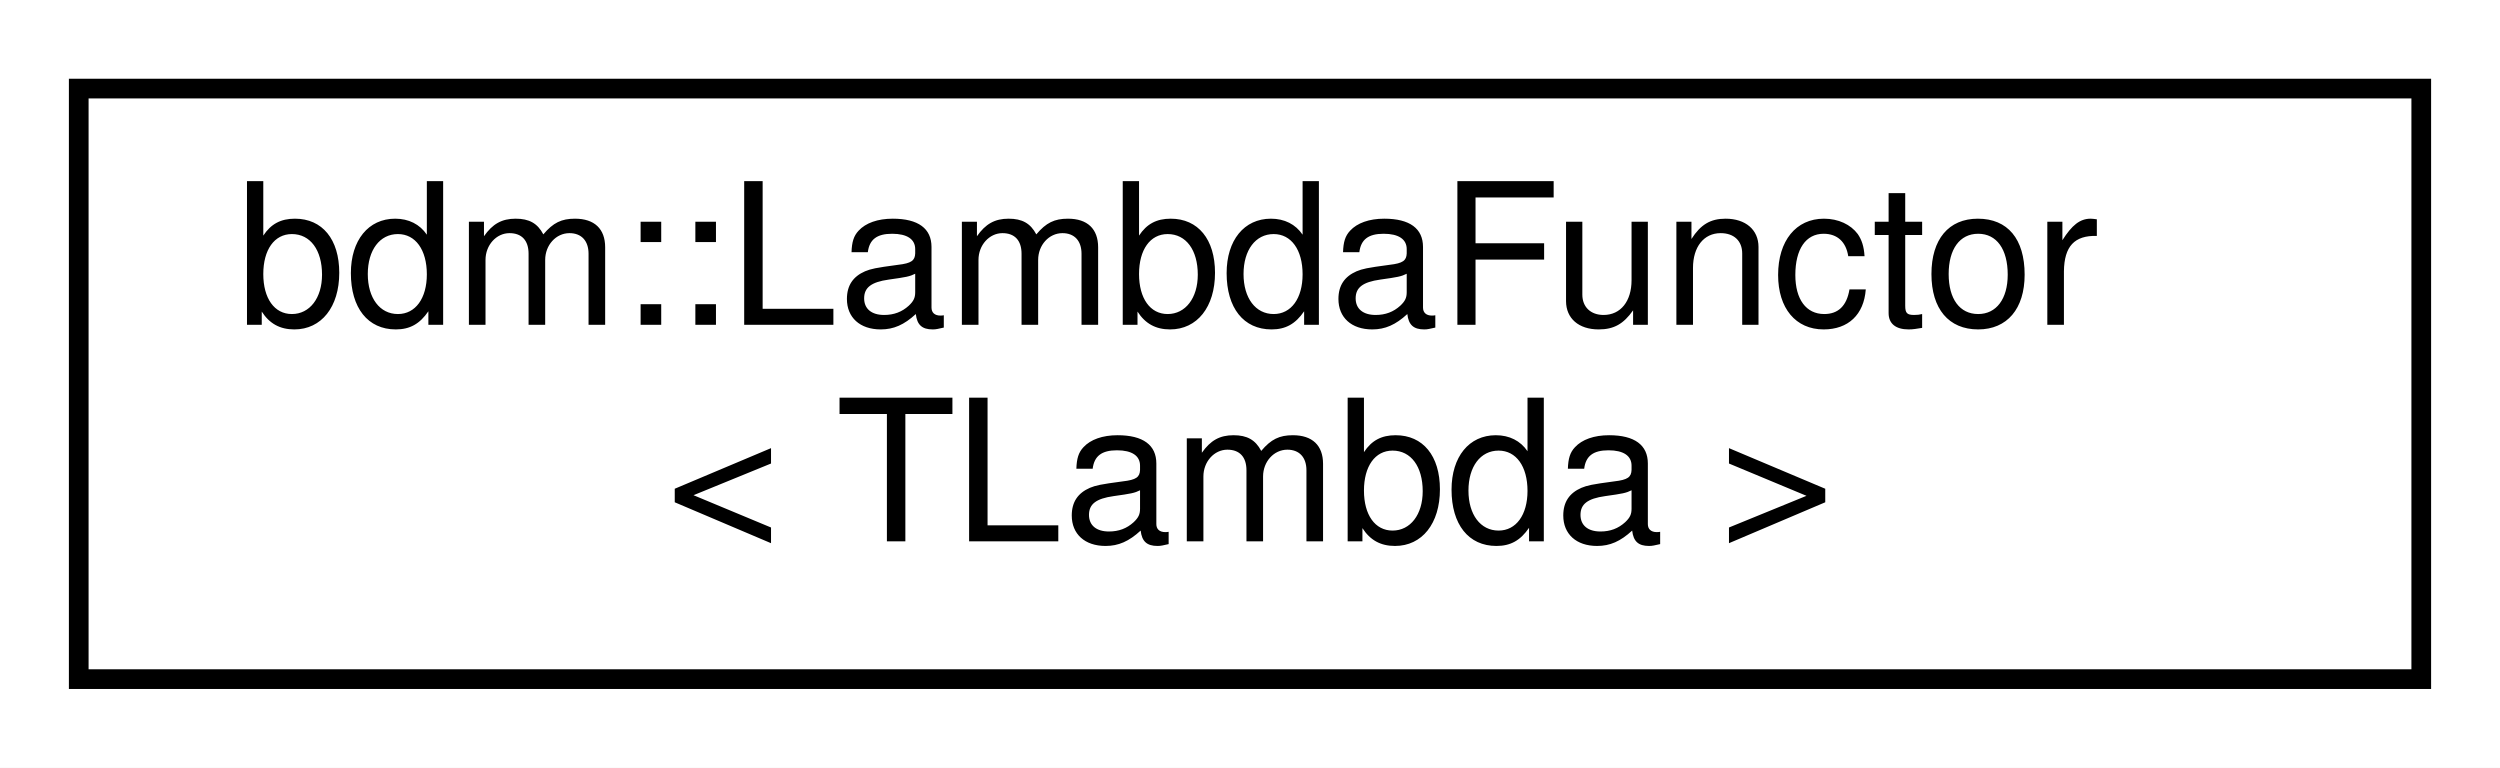
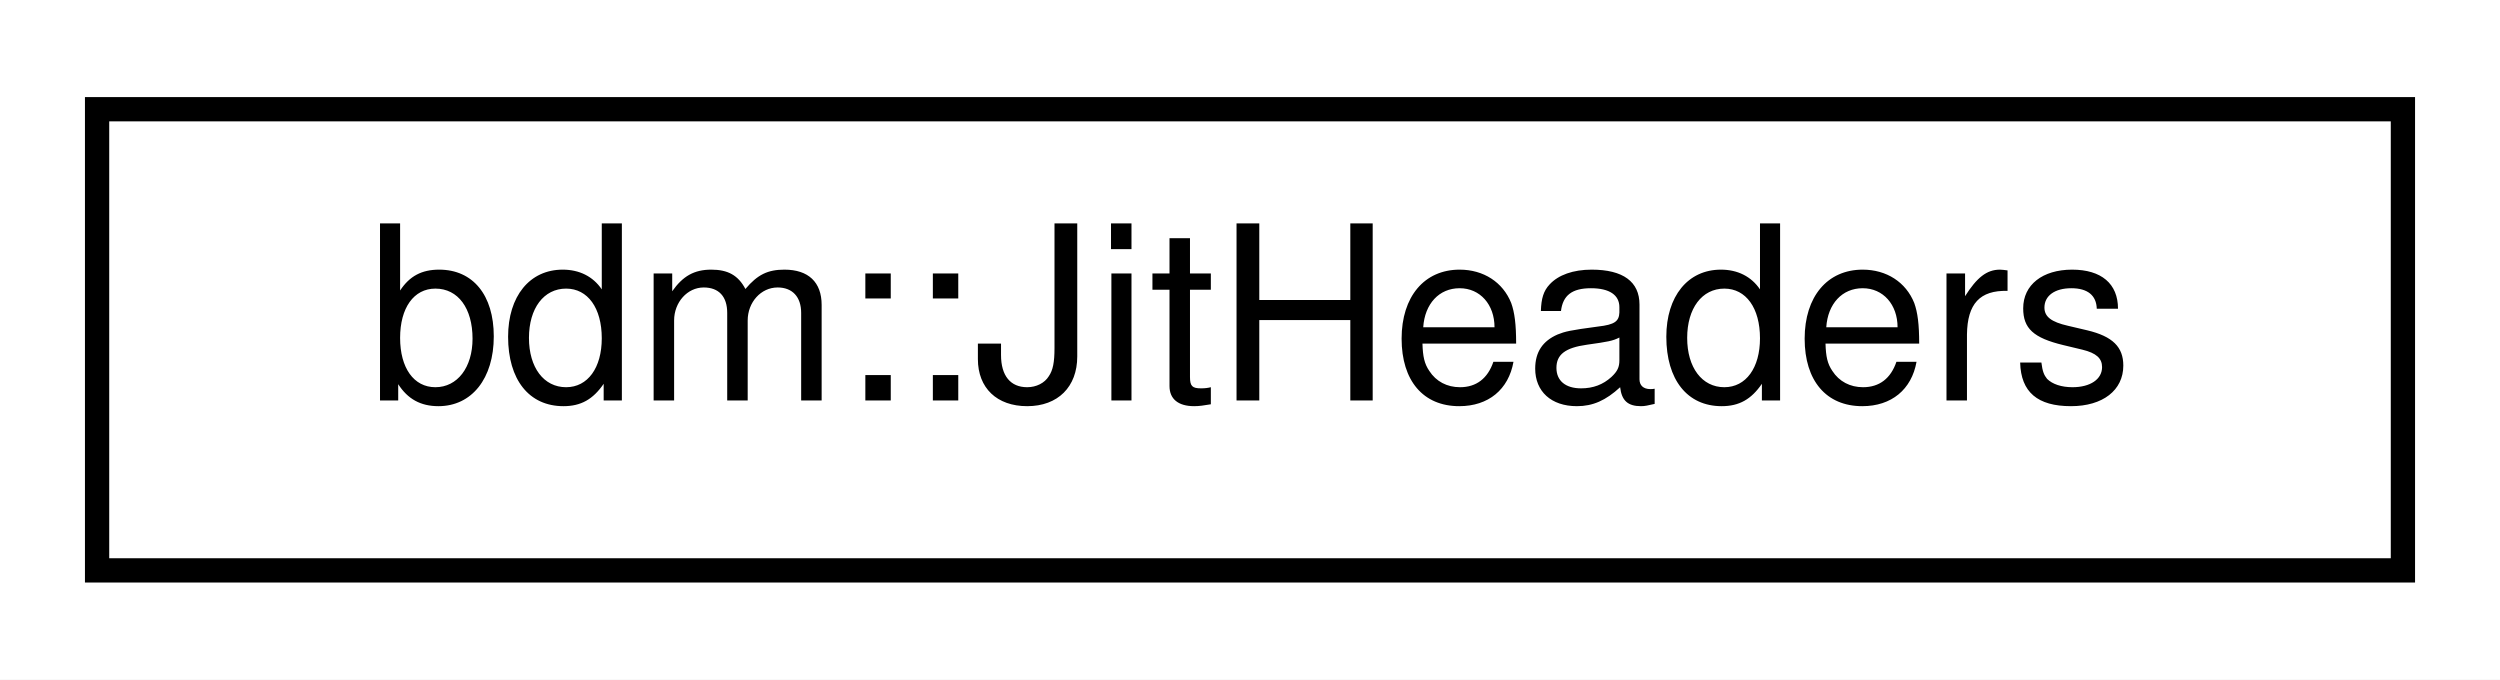
- <svg xmlns="http://www.w3.org/2000/svg" xmlns:xlink="http://www.w3.org/1999/xlink" width="127pt" height="39pt" viewBox="0.00 0.00 127.00 39.00">
-   <g id="graph0" class="graph" transform="scale(1 1) rotate(0) translate(4 35)">
-     <polygon fill="white" stroke="transparent" points="-4,4 -4,-35 123,-35 123,4 -4,4" />
+ <svg xmlns="http://www.w3.org/2000/svg" xmlns:xlink="http://www.w3.org/1999/xlink" width="103pt" height="28pt" viewBox="0.00 0.00 103.00 28.00">
+   <g id="graph0" class="graph" transform="scale(1 1) rotate(0) translate(4 24)">
+     <polygon fill="white" stroke="transparent" points="-4,4 -4,-24 99,-24 99,4 -4,4" />
    <g id="node1" class="node">
      <g id="a_node1">
-         <a xlink:href="structbdm_1_1LambdaFunctor.html" target="_top" xlink:title=" ">
-           <polygon fill="white" stroke="black" points="0,-0.5 0,-30.5 119,-30.5 119,-0.5 0,-0.5" />
-           <text text-anchor="start" x="8" y="-18.5" font-family="Helvetica,sans-Serif" font-size="10.00">bdm::LambdaFunctor</text>
-           <text text-anchor="middle" x="59.5" y="-7.5" font-family="Helvetica,sans-Serif" font-size="10.00">&lt; TLambda &gt;</text>
+         <a xlink:href="classbdm_1_1JitHeaders.html" target="_top" xlink:title=" ">
+           <polygon fill="white" stroke="black" points="0,-0.5 0,-19.5 95,-19.5 95,-0.5 0,-0.5" />
+           <text text-anchor="middle" x="47.5" y="-7.5" font-family="Helvetica,sans-Serif" font-size="10.00">bdm::JitHeaders</text>
        </a>
      </g>
    </g>
  </g>
</svg>
